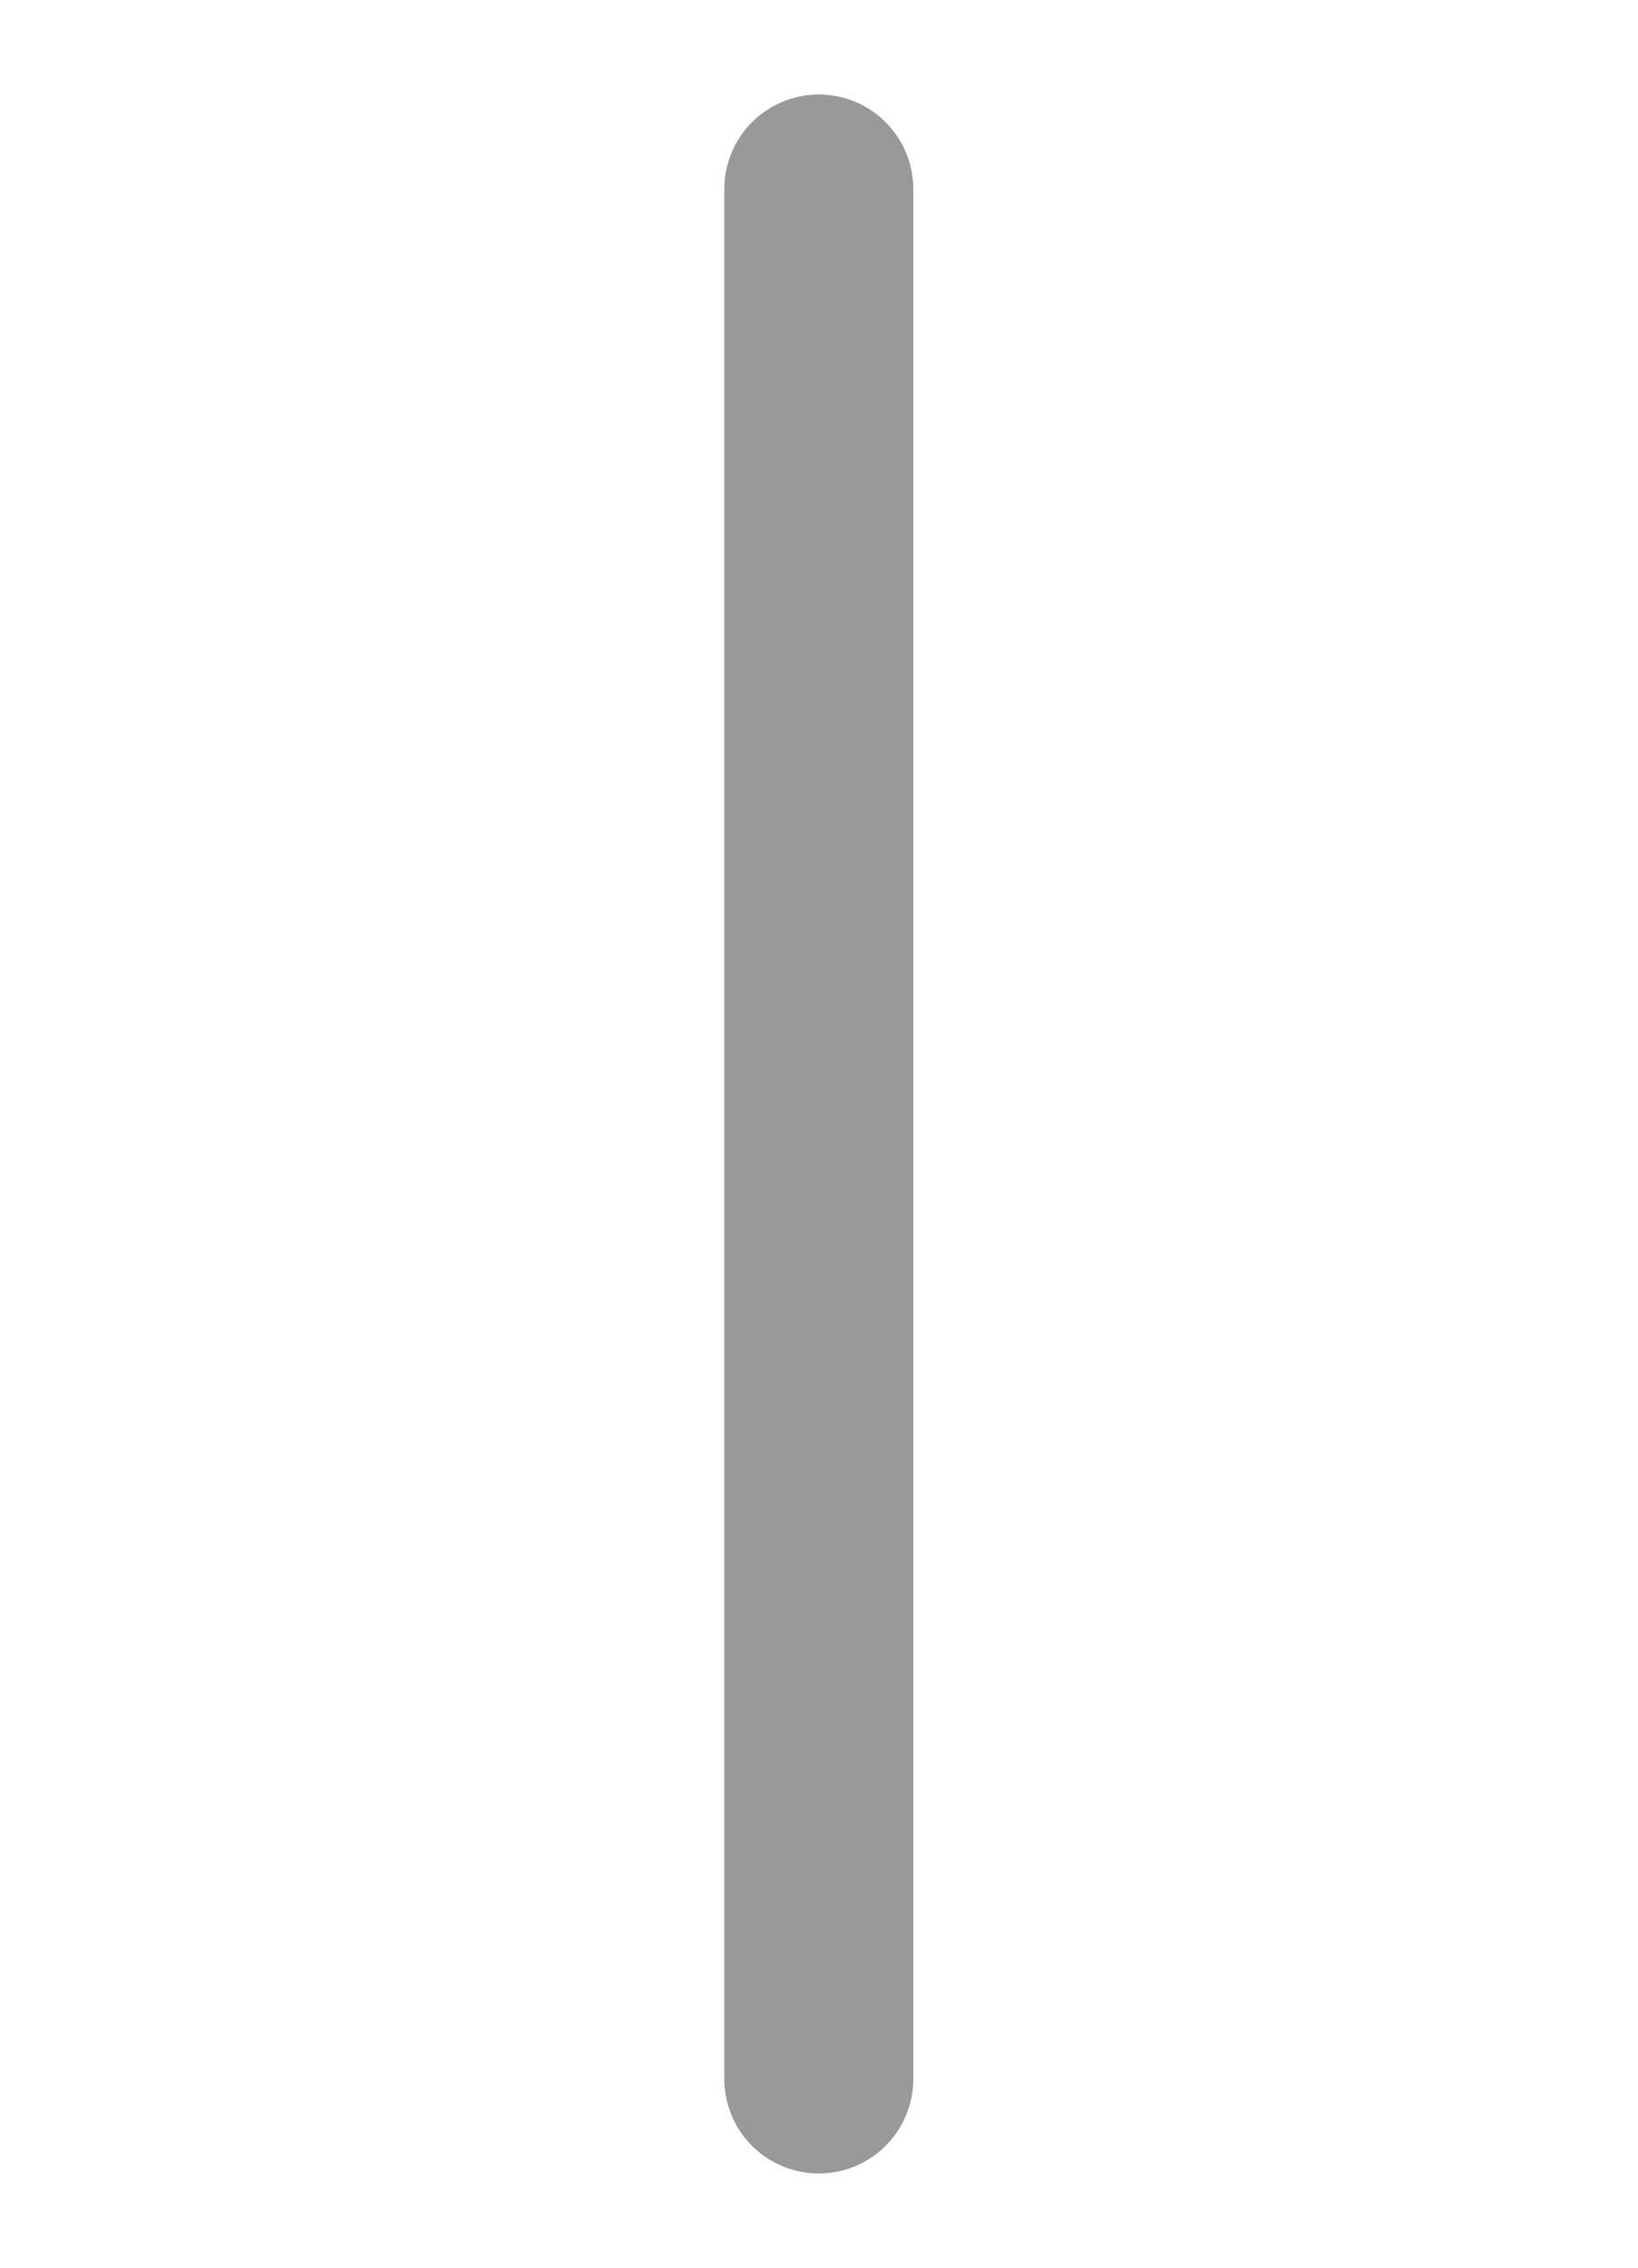
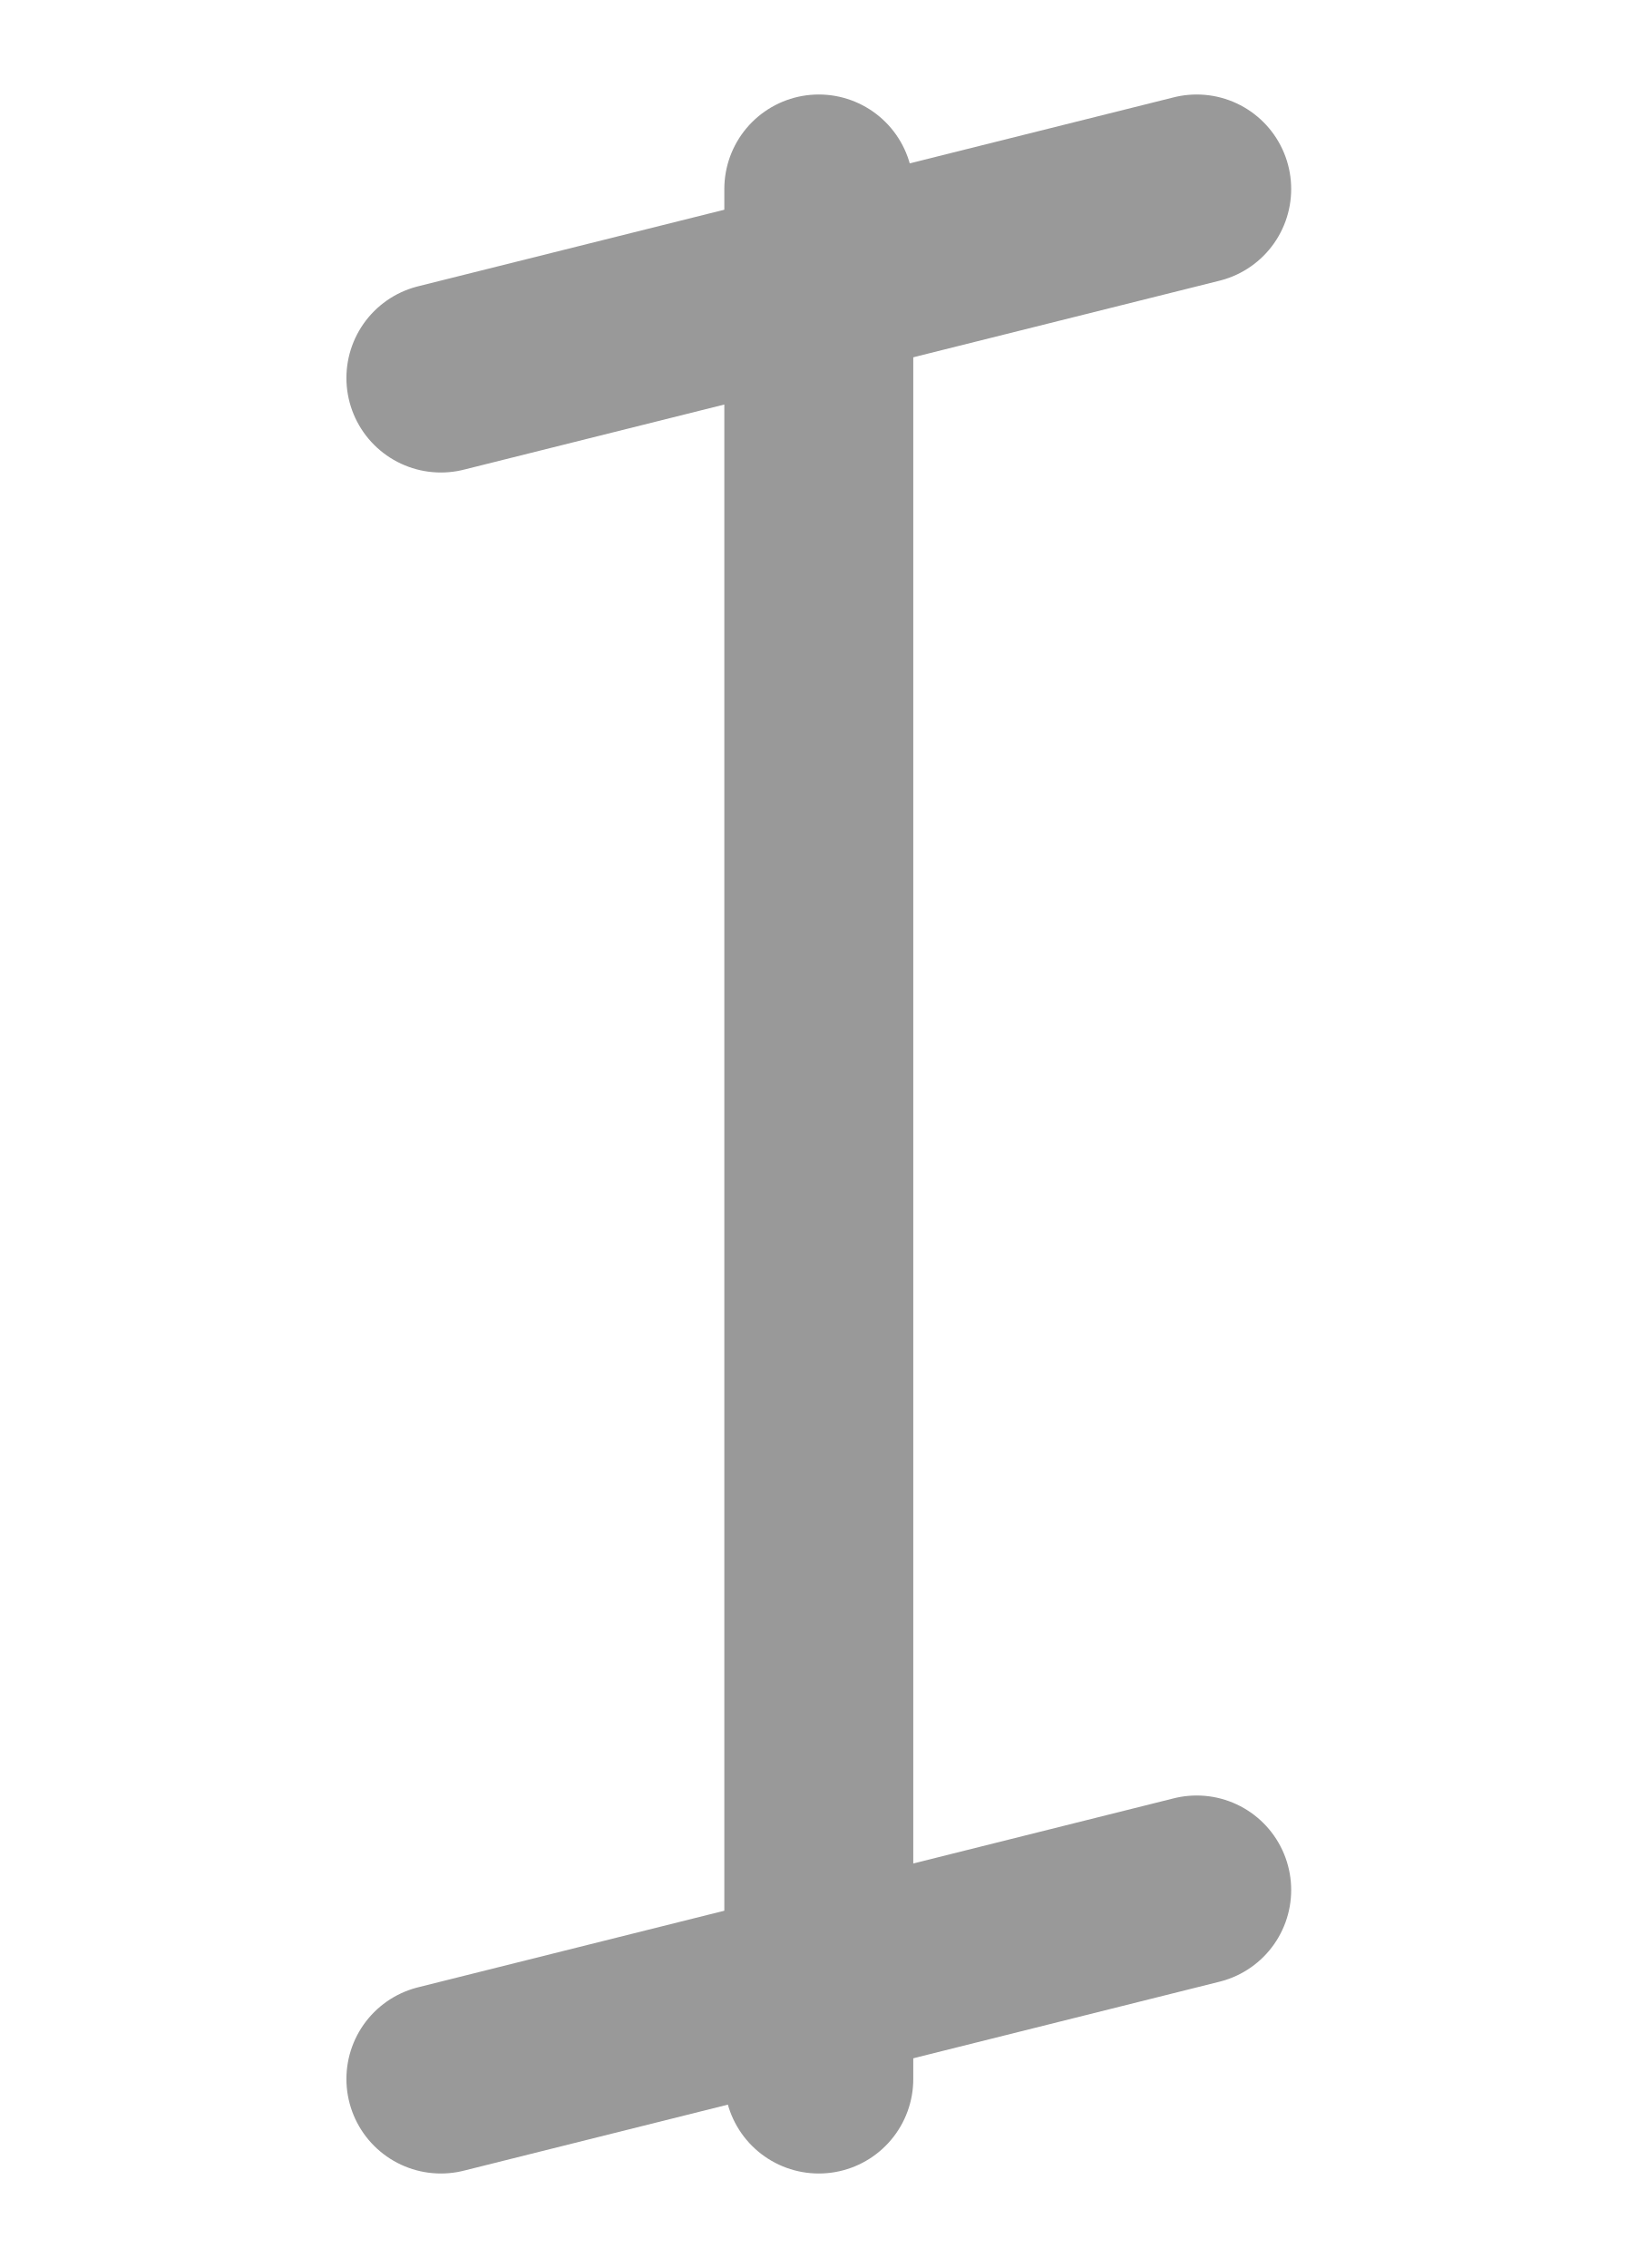
<svg xmlns="http://www.w3.org/2000/svg" version="1.0" id="EtruscanZ-01" x="0px" y="0px" width="130" height="180">
  <line fill="none" stroke="#999" stroke-width="15" stroke-linecap="round" stroke-linejoin="round" x1="65.0" y1="15" x2="65.0" y2="165" />
+   <line fill="none" stroke="#999" stroke-width="15" stroke-linecap="round" stroke-linejoin="round" x1="35.0" y1="30.0" x2="95.0" y2="15" />
+   <line fill="none" stroke="#999" stroke-width="15" stroke-linecap="round" stroke-linejoin="round" x1="35.0" y1="165" x2="95.0" y2="150.0" />
</svg>
